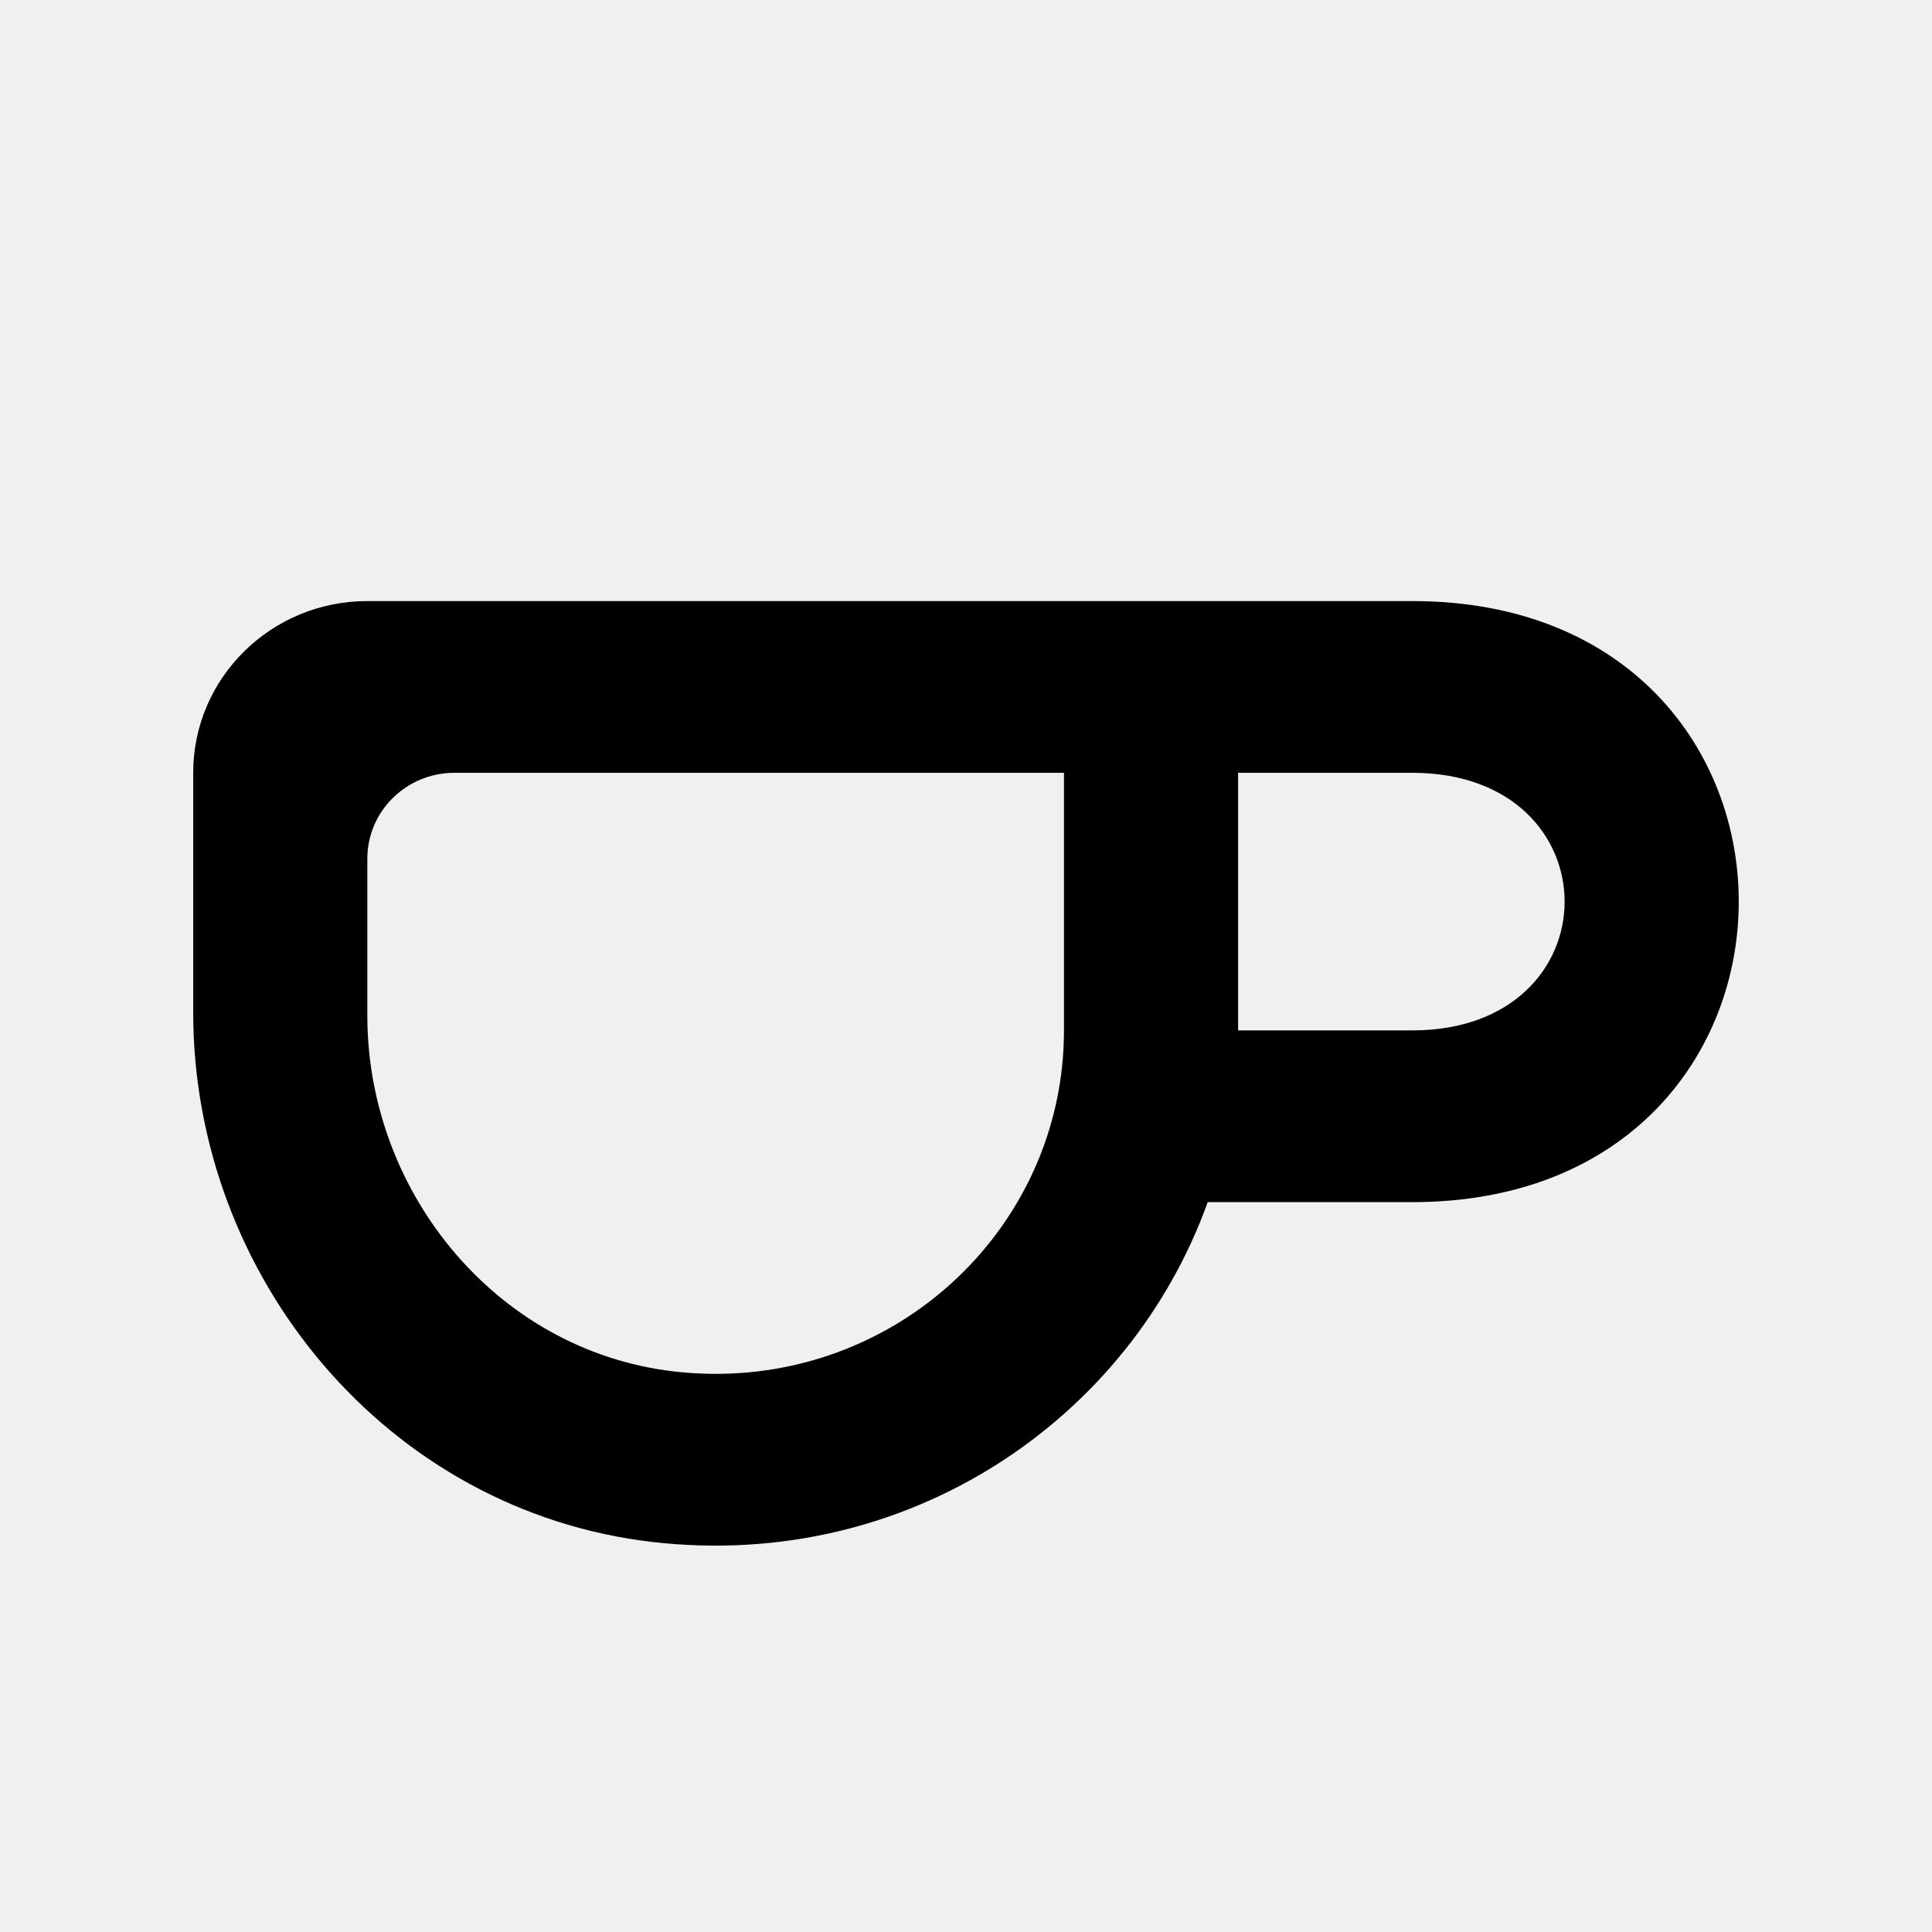
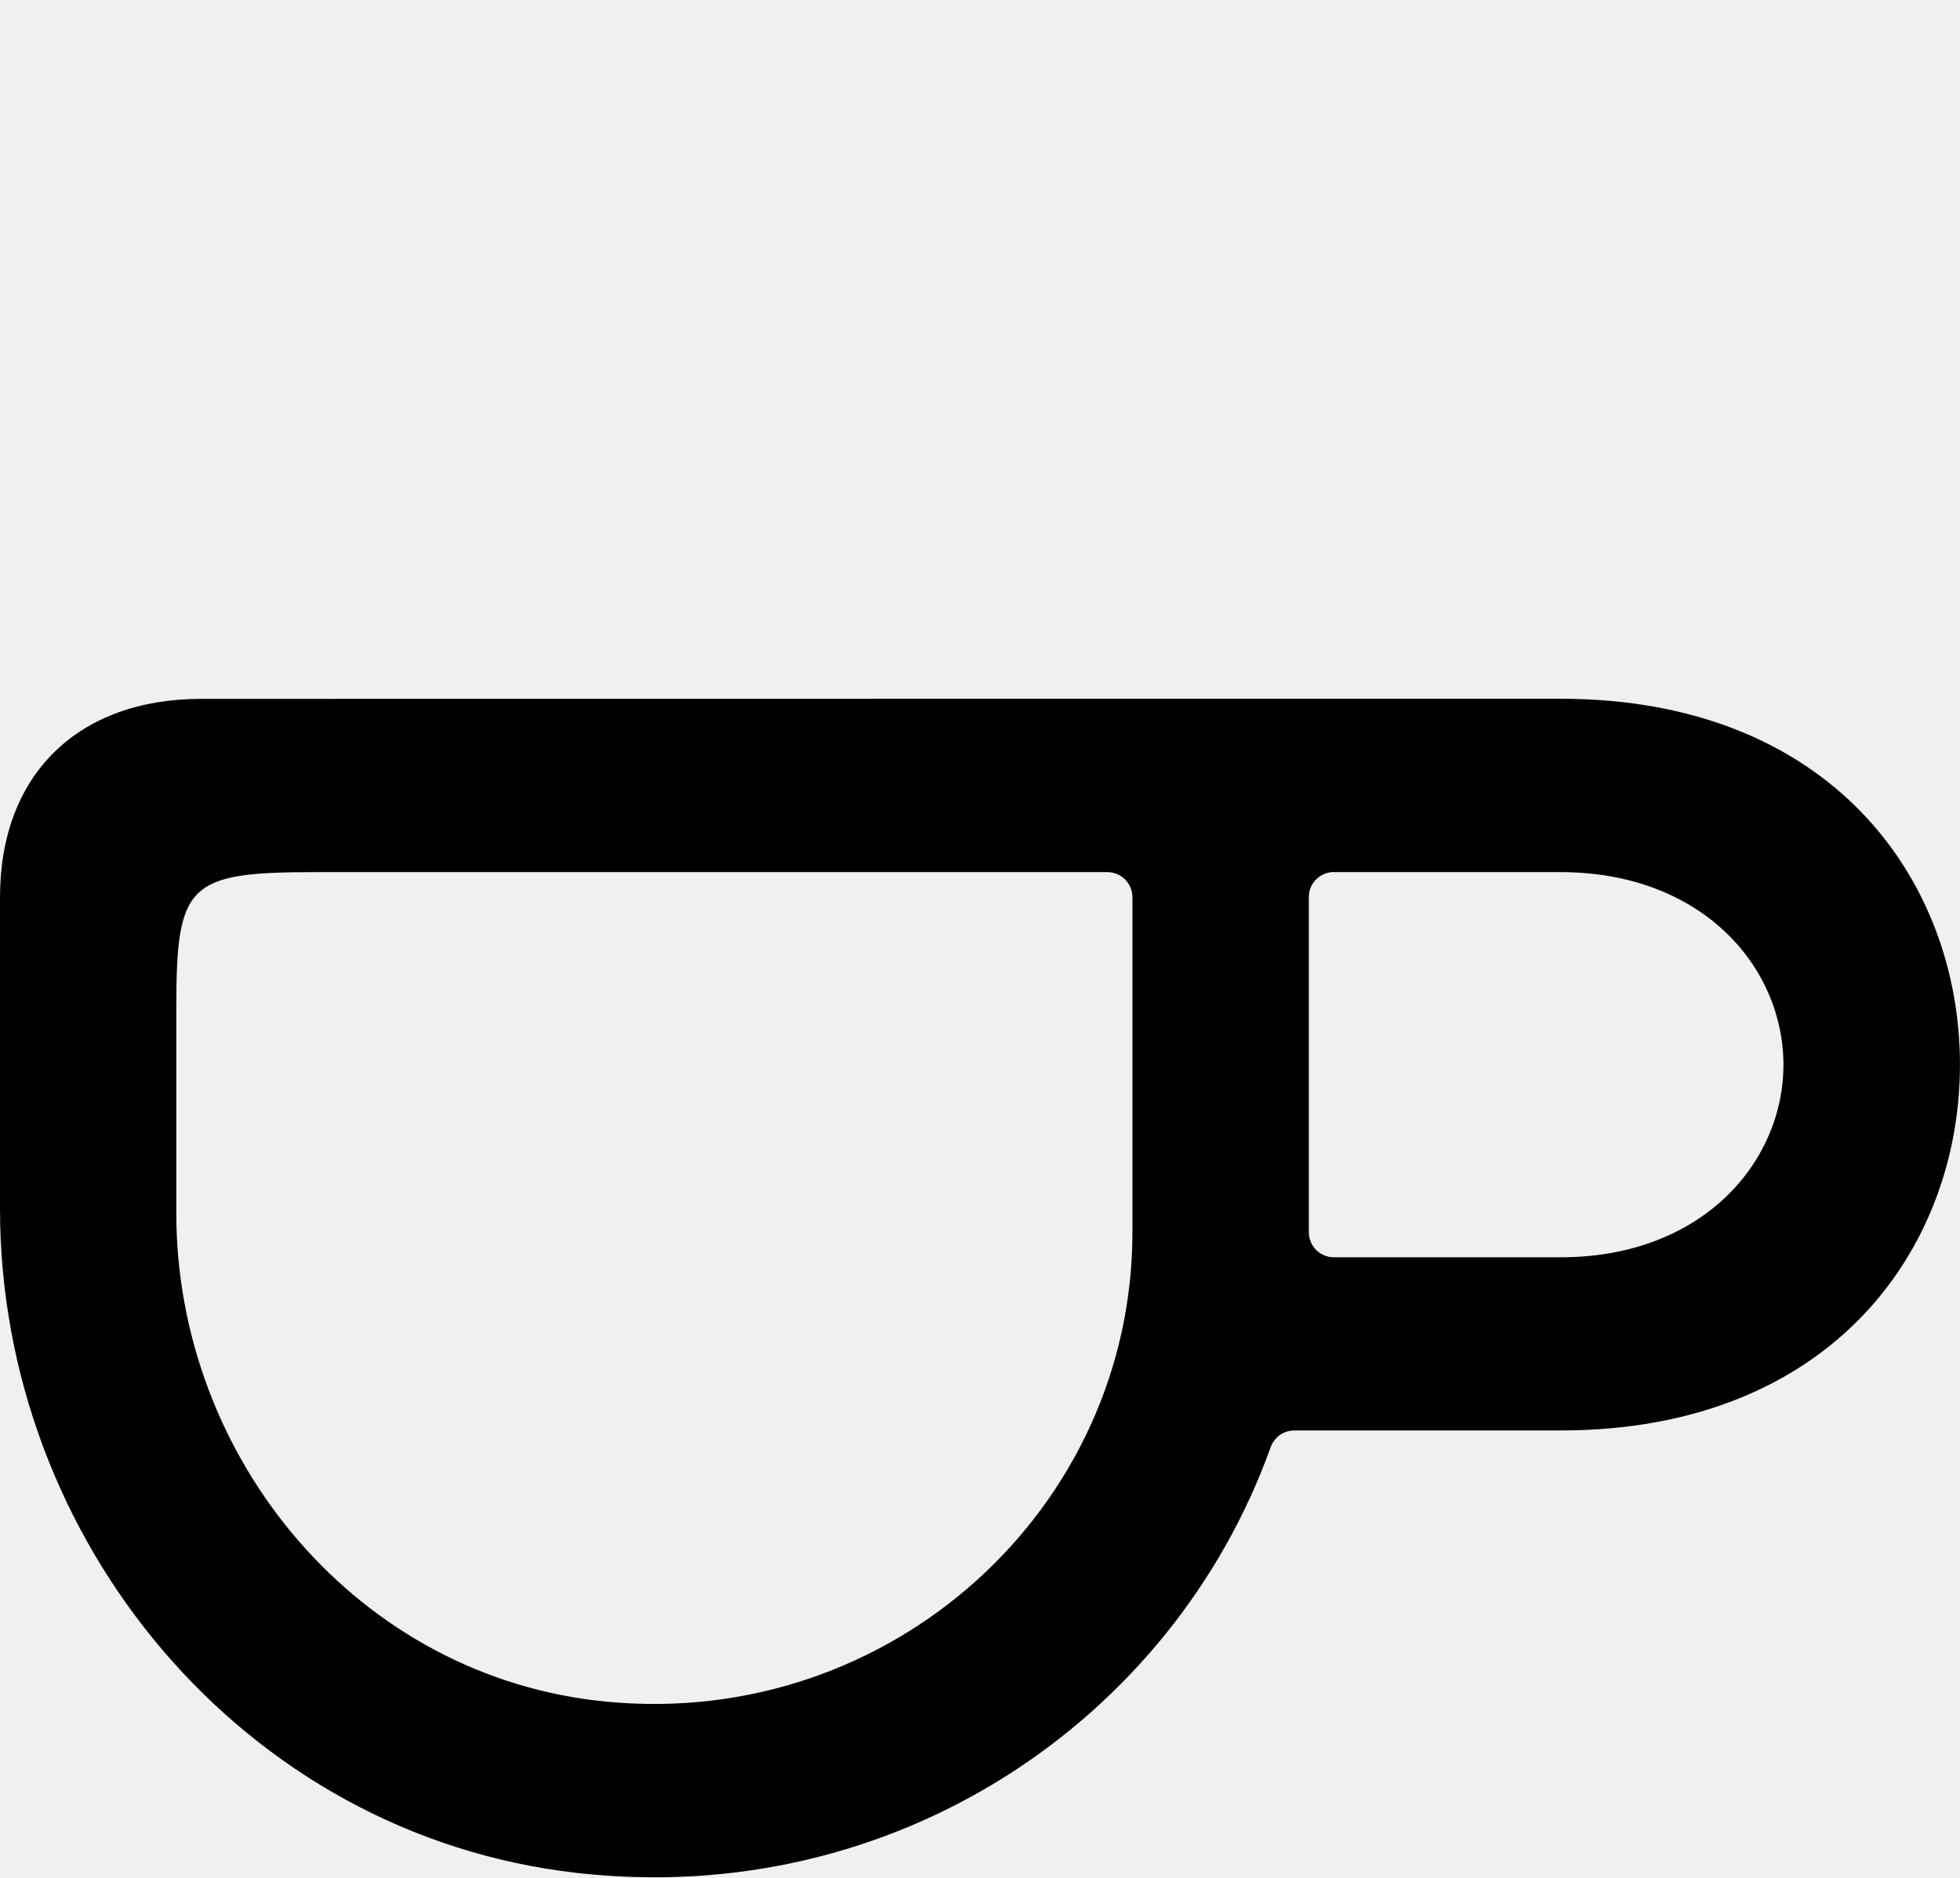
- <svg xmlns="http://www.w3.org/2000/svg" width="1000" height="1000" viewBox="0 0 22.5 22.5" version="1.1" id="svg1">
-   <defs id="defs1" />
-   <g id="Page-1" stroke="none" stroke-width="1" fill="none" fill-rule="evenodd">
-     <g id="Dribbble-Light-Preview" transform="translate(-421,-5120)" fill="#000000">
-       <g id="icons" transform="translate(58.25,163.375)" style="fill:#000000">
-         <path d="m 379.197,4965.625 h -2.028 v 3 h 2.028 c 2.366,0 2.366,-3 0,-3 z m -4.056,0 h -7.099 c -0.56,0 -1.014,0.448 -1.014,1 v 1.828 c 0,2.089 1.549,3.955 3.658,4.153 2.42,0.228 4.455,-1.642 4.455,-3.981 z m 4.056,5 h -2.382 c -0.912,2.539 -3.499,4.296 -6.456,3.959 -3.1,-0.354 -5.359,-3.091 -5.359,-6.169 v -2.79 c 0,-1.105 0.908,-2 2.028,-2 h 10.141 2.028 c 5.07,0 5.07,7 0,7 z" id="coffee-[#689]" style="fill:#000000;fill-opacity:1" />
+ <svg xmlns="http://www.w3.org/2000/svg" width="698.245" height="668.705" viewBox="0 0 15.711 15.046" version="1.1" fill="#000000" stroke="#000000" id="svg1">
+   <defs id="defs2" />
+   <g id="SVGRepo_iconCarrier" transform="translate(-3.410824,-4.639732)" style="fill:#1a1a1a">
+     <defs id="defs1" />
+     <g id="Page-1" stroke="none" stroke-width="1" fill="none" fill-rule="evenodd" style="fill:#000000">
+       <g id="Dribbble-Light-Preview" transform="matrix(0.8749999,0,0,0.8749999,-366.9687,-4478.522)" fill="#ffffff" style="fill:#000000">
+         <g id="icons" transform="translate(56,160)" style="fill:#000000" />
+         <path id="coffee-[#689]" d="m 425.135,5130.015 c -1.137,0 -1.844,0.7 -1.844,1.816 v 2.853 c 0,3.037 2.227,5.736 5.279,6.084 2.921,0.333 5.465,-1.401 6.362,-3.9 0.033,-0.091 0.119,-0.152 0.216,-0.152 h 2.438 c 2.488,0 3.66,-1.671 3.66,-3.351 0,-1.68 -1.172,-3.351 -3.66,-3.351 h -2.074 z m 1.039,1.587 h 7.261 c 0.127,-3e-4 0.23,0.103 0.23,0.23 v 3.069 c 10e-6,2.526 -2.206,4.545 -4.809,4.3 -2.281,-0.214 -3.95,-2.225 -3.95,-4.476 v -1.87 c 0,-1.143 0.099,-1.253 1.269,-1.253 z m 9.337,0 h 2.074 c 1.307,0 2.044,0.876 2.044,1.764 0,0.888 -0.737,1.764 -2.044,1.764 h -2.074 c -0.127,3e-4 -0.23,-0.103 -0.23,-0.23 v -3.069 c -3.3e-4,-0.127 0.103,-0.23 0.23,-0.23 z" style="stroke-width:0.789;stroke-dasharray:none" />
      </g>
    </g>
  </g>
</svg>
